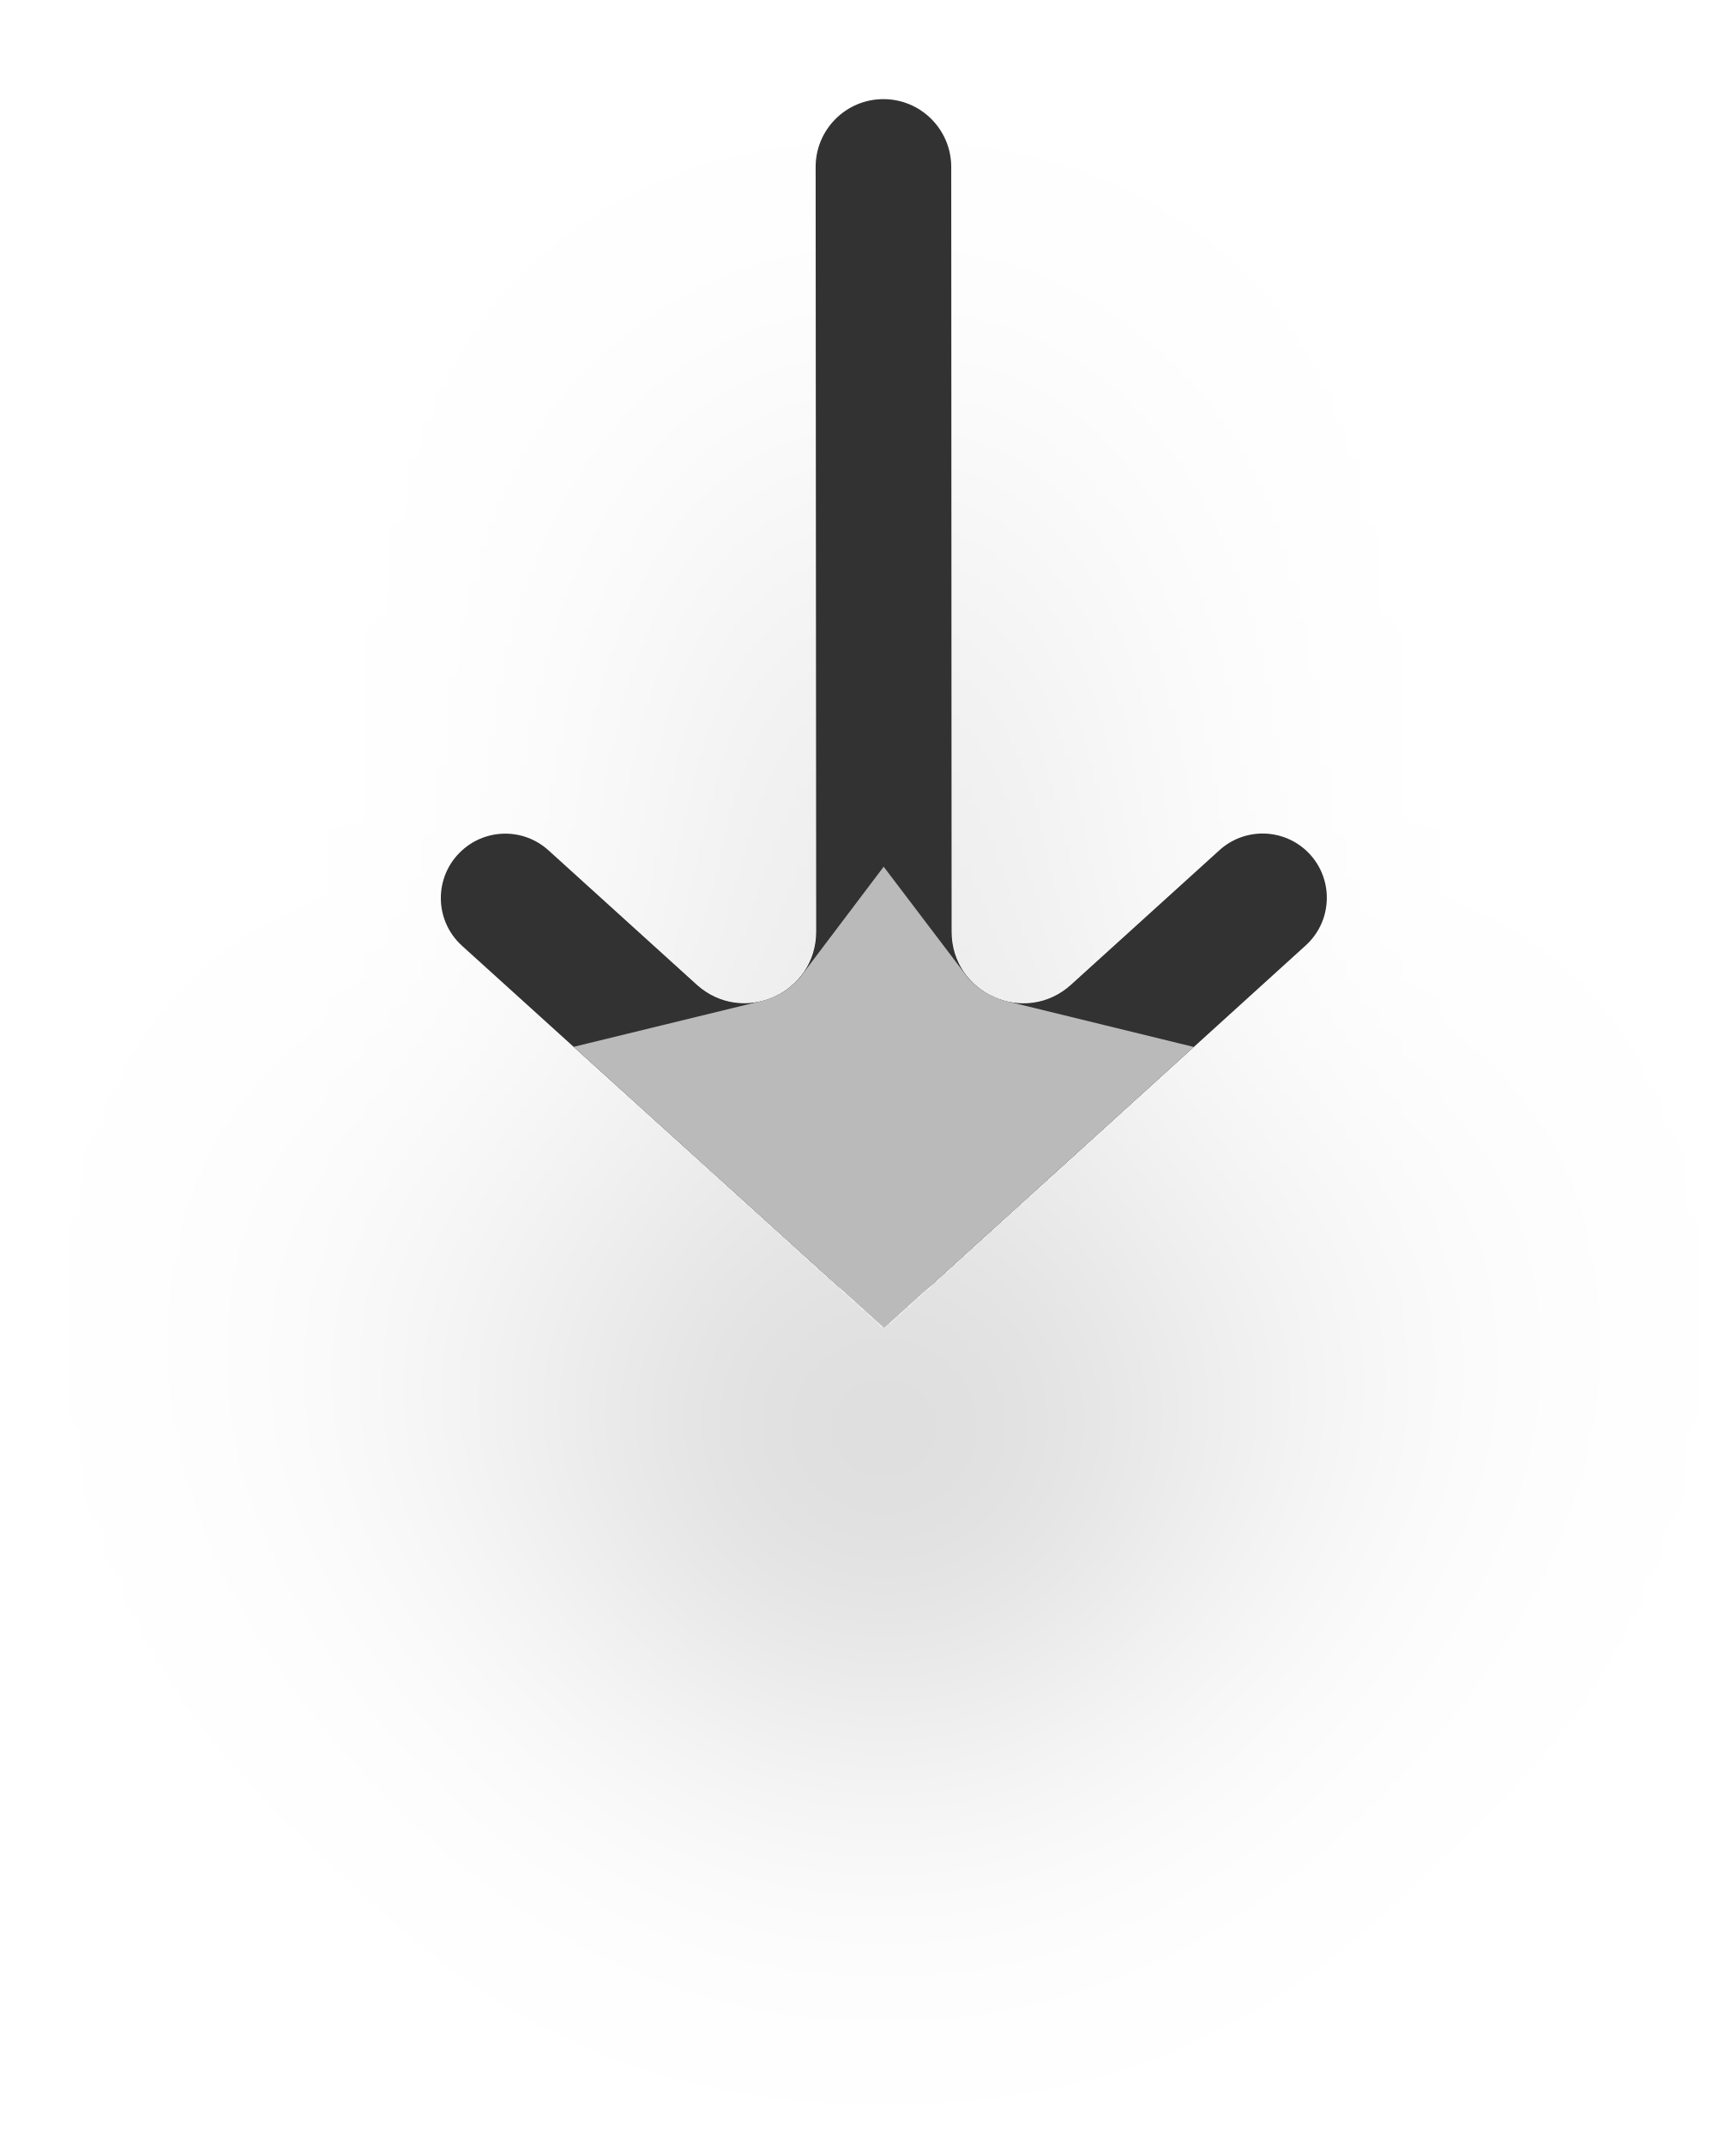
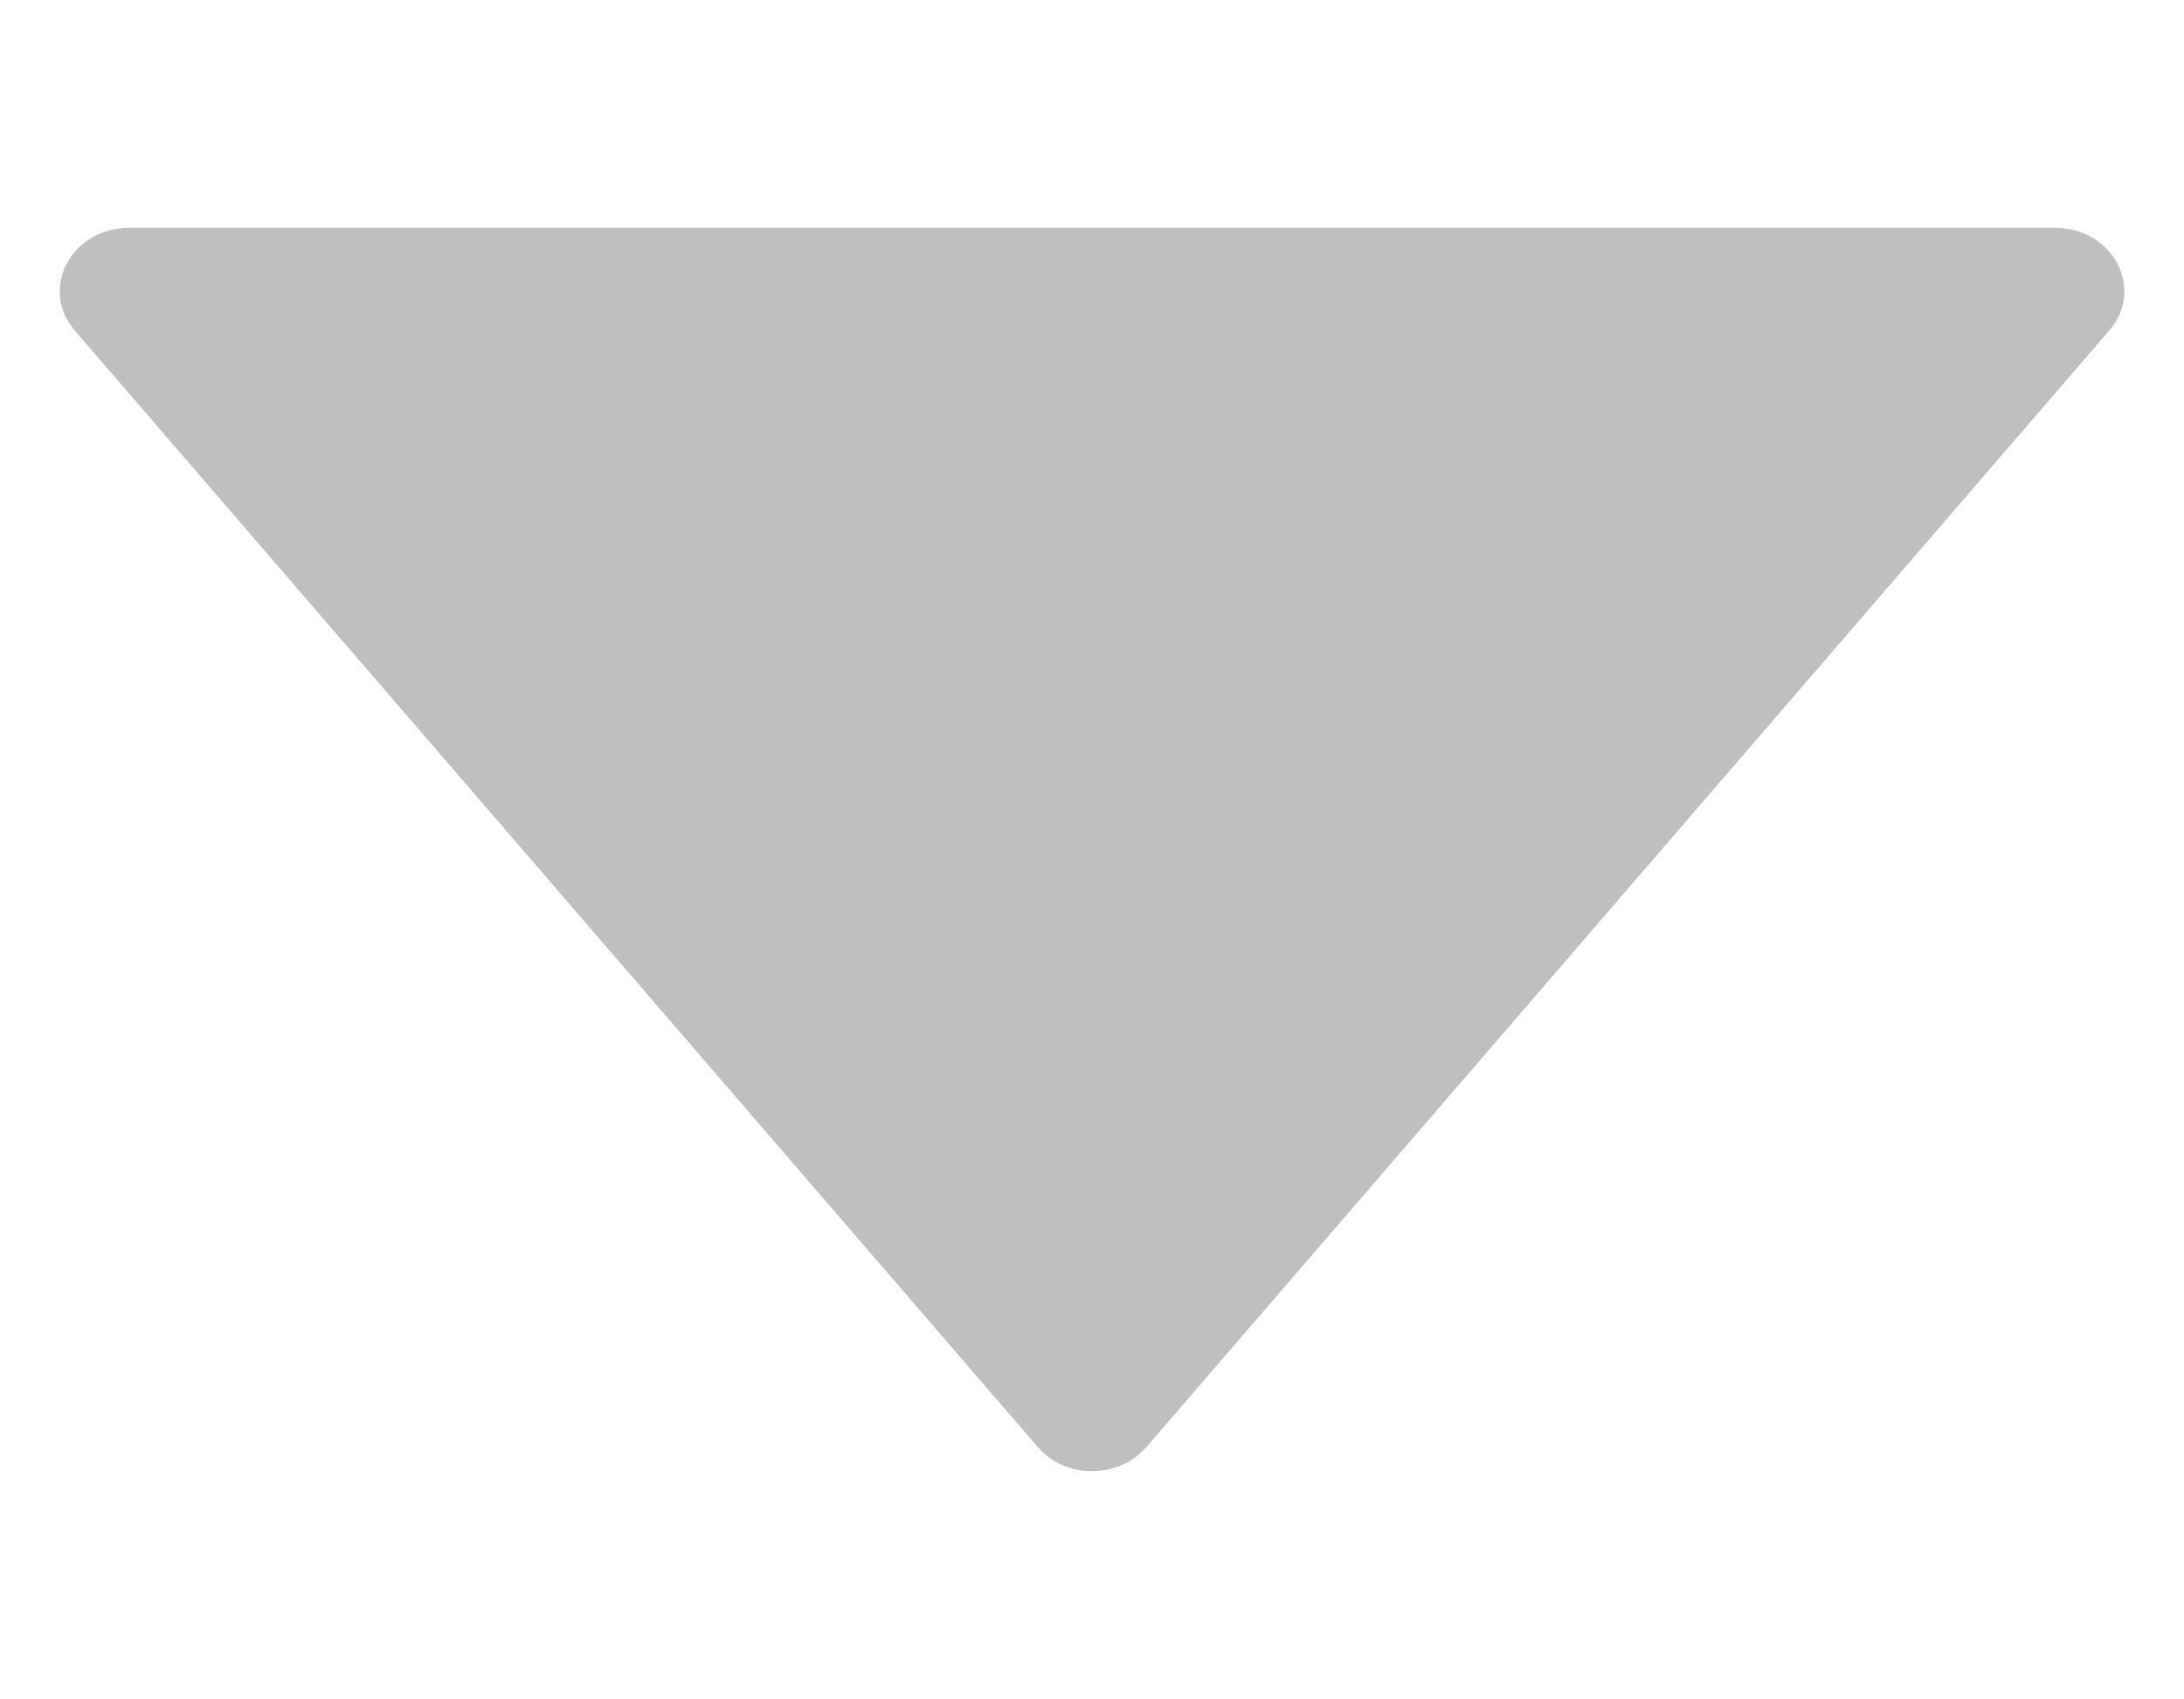
- <svg xmlns="http://www.w3.org/2000/svg" width="17" height="21" viewBox="0 0 17 21" fill="none">
-   <g filter="url(#filter0_d_3397_5051)">
-     <path d="M12.789 9.259C13.063 9.009 13.063 8.577 12.788 8.327V8.327C12.548 8.11 12.183 8.11 11.943 8.327L10.49 9.644C10.041 10.052 9.321 9.733 9.32 9.126L9.316 1.634C9.315 1.268 9.018 0.971 8.652 0.971V0.971C8.285 0.971 7.988 1.269 7.988 1.635L7.993 9.124C7.993 9.732 7.273 10.051 6.823 9.644L5.372 8.329C5.131 8.11 4.763 8.111 4.523 8.331V8.331C4.248 8.582 4.249 9.014 4.525 9.264L8.189 12.583C8.456 12.825 8.863 12.824 9.129 12.582L12.789 9.259Z" fill="#323232" />
-     <path d="M8.656 10.147C8.897 10.465 9.245 10.687 9.626 10.78L8.658 11.659L7.687 10.779C8.069 10.686 8.416 10.465 8.656 10.147Z" stroke="#BABABA" stroke-width="2" />
-   </g>
-   <defs>
-     <filter id="filter0_d_3397_5051" x="0.318" y="0.971" width="16.676" height="19.793" filterUnits="userSpaceOnUse" color-interpolation-filters="sRGB">
-       <feFlood flood-opacity="0" result="BackgroundImageFix" />
-       <feColorMatrix in="SourceAlpha" type="matrix" values="0 0 0 0 0 0 0 0 0 0 0 0 0 0 0 0 0 0 127 0" result="hardAlpha" />
-       <feOffset dy="4" />
-       <feGaussianBlur stdDeviation="2" />
-       <feComposite in2="hardAlpha" operator="out" />
-       <feColorMatrix type="matrix" values="0 0 0 0 0 0 0 0 0 0 0 0 0 0 0 0 0 0 0.25 0" />
-       <feBlend mode="normal" in2="BackgroundImageFix" result="effect1_dropShadow_3397_5051" />
-       <feBlend mode="normal" in="SourceGraphic" in2="effect1_dropShadow_3397_5051" result="shape" />
-     </filter>
-   </defs>
+ <svg xmlns="http://www.w3.org/2000/svg" width="9" height="7" viewBox="0 0 9 7" fill="none">
+   <path d="M8.469 0.939H0.532C0.293 0.939 0.161 1.191 0.308 1.362L4.277 5.964C4.39 6.096 4.609 6.096 4.724 5.964L8.692 1.362C8.84 1.191 8.707 0.939 8.469 0.939Z" fill="black" fill-opacity="0.25" />
</svg>
